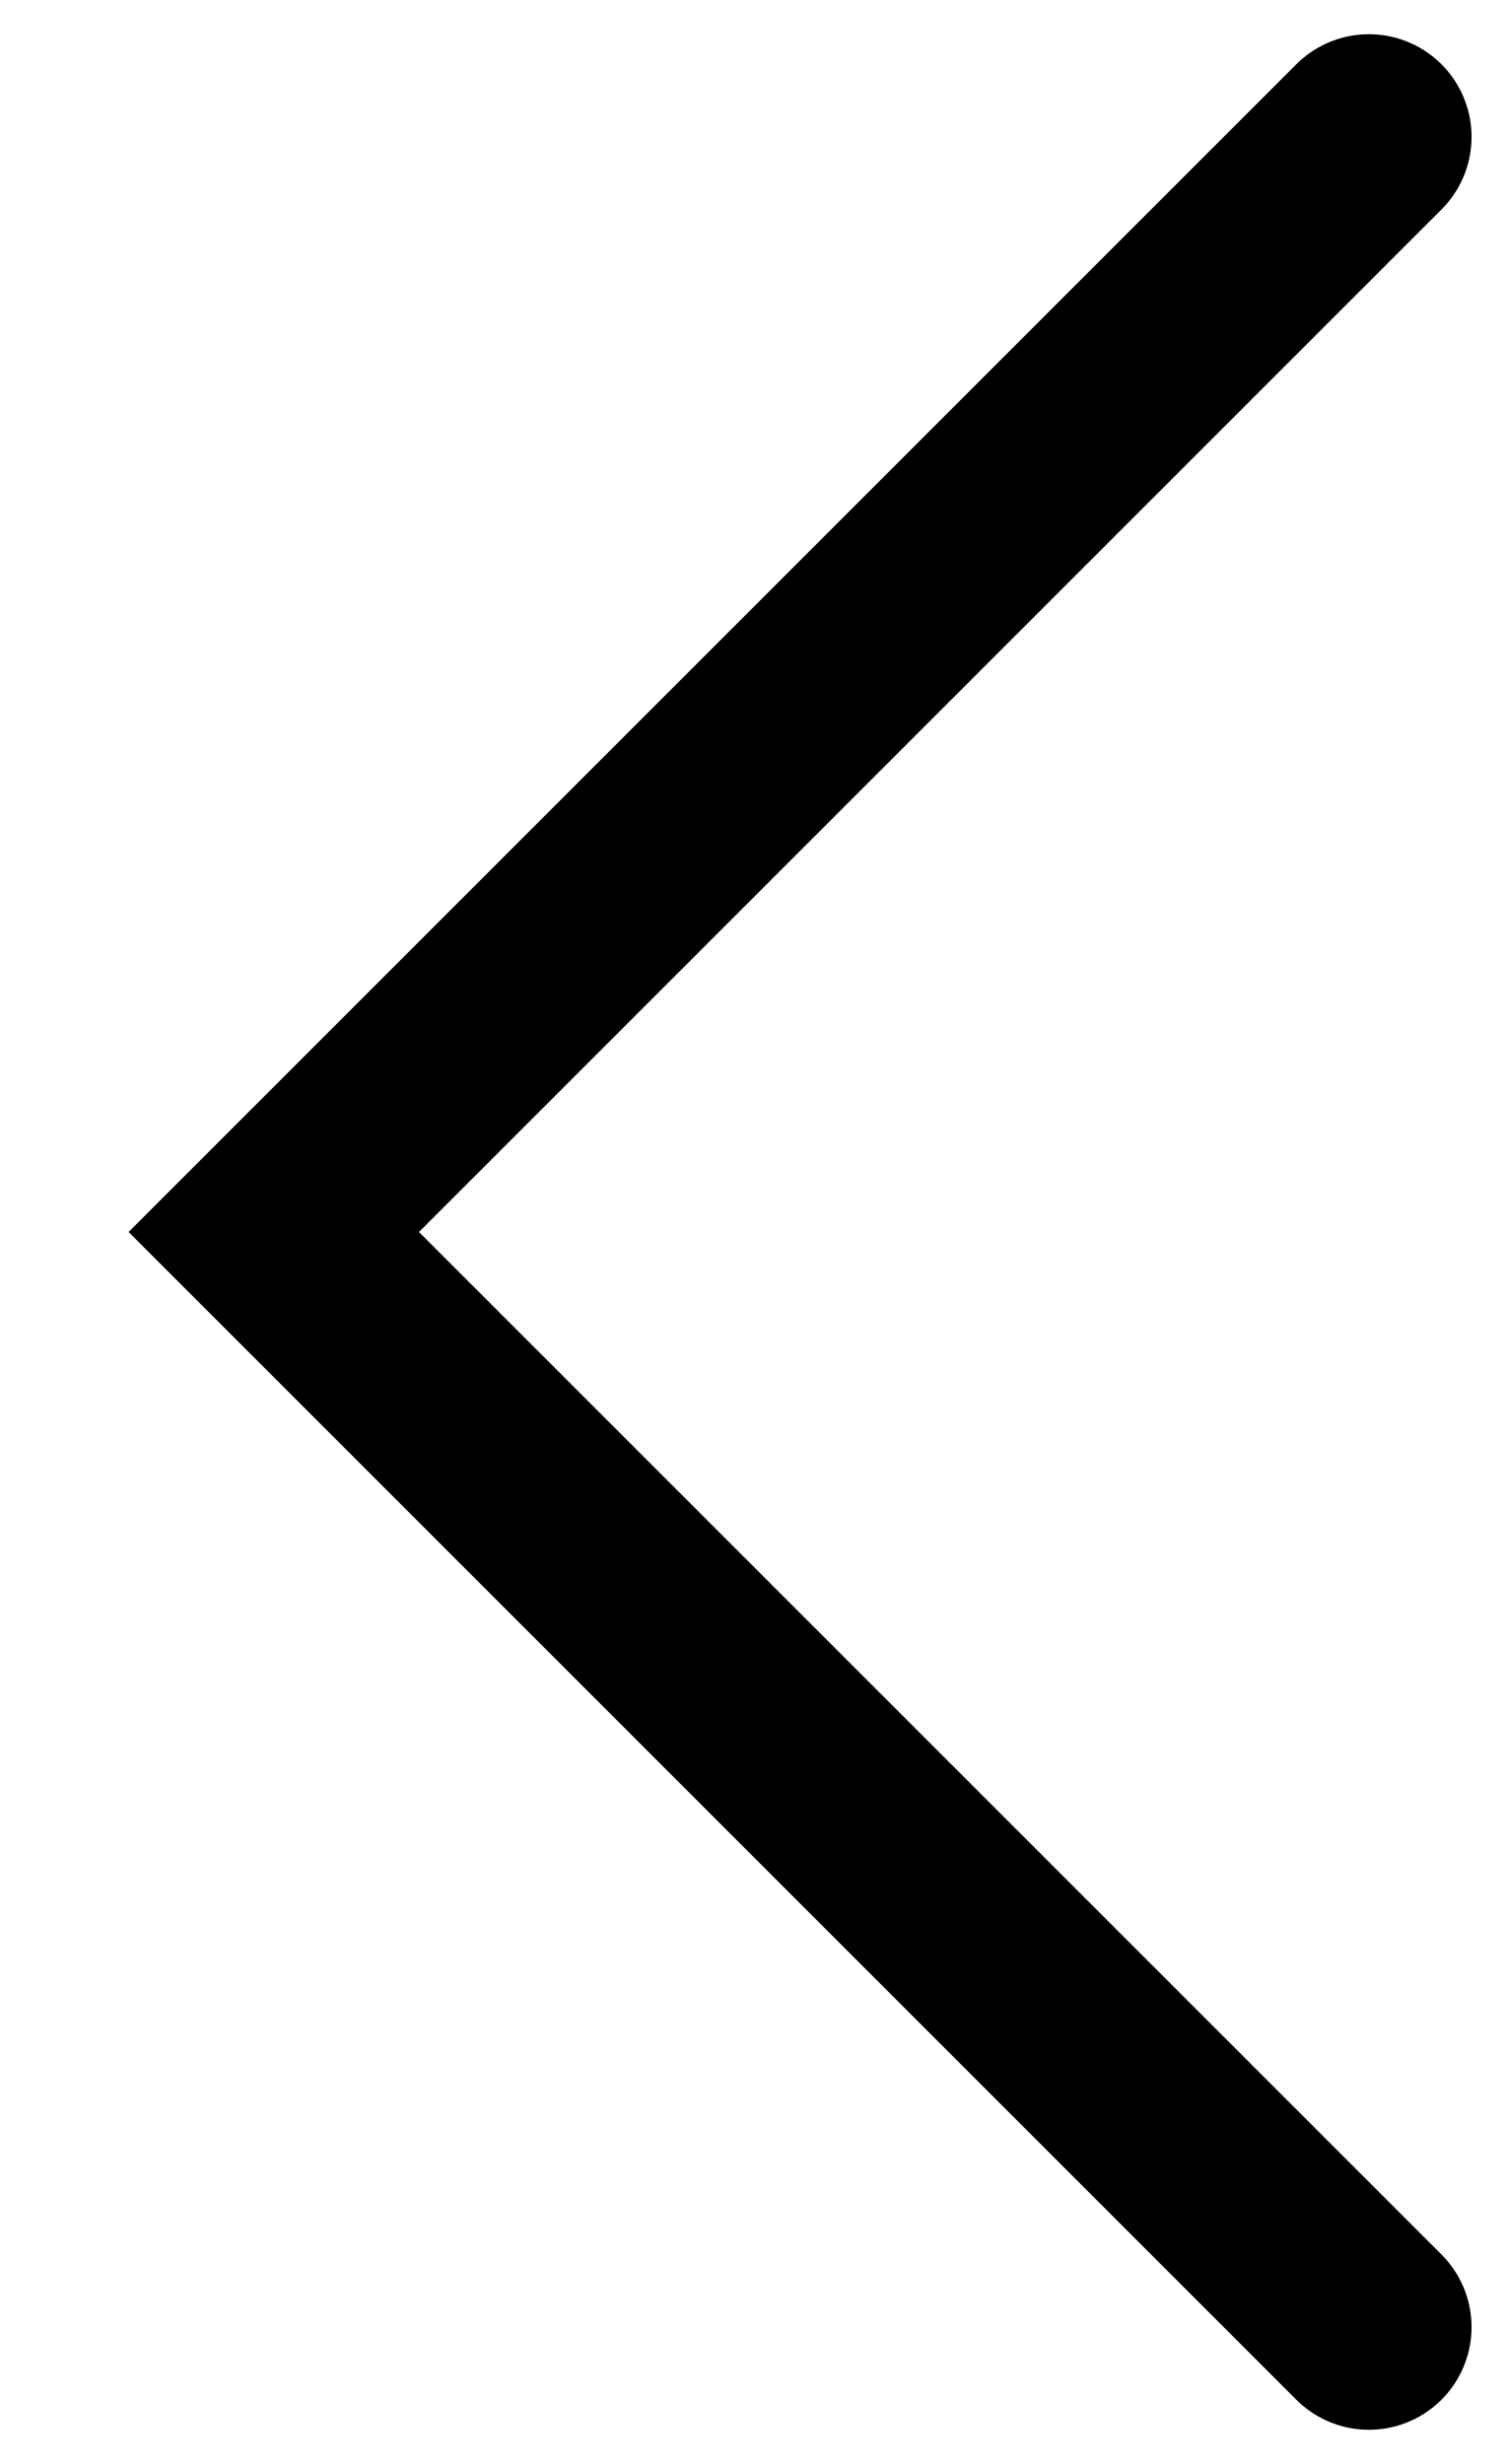
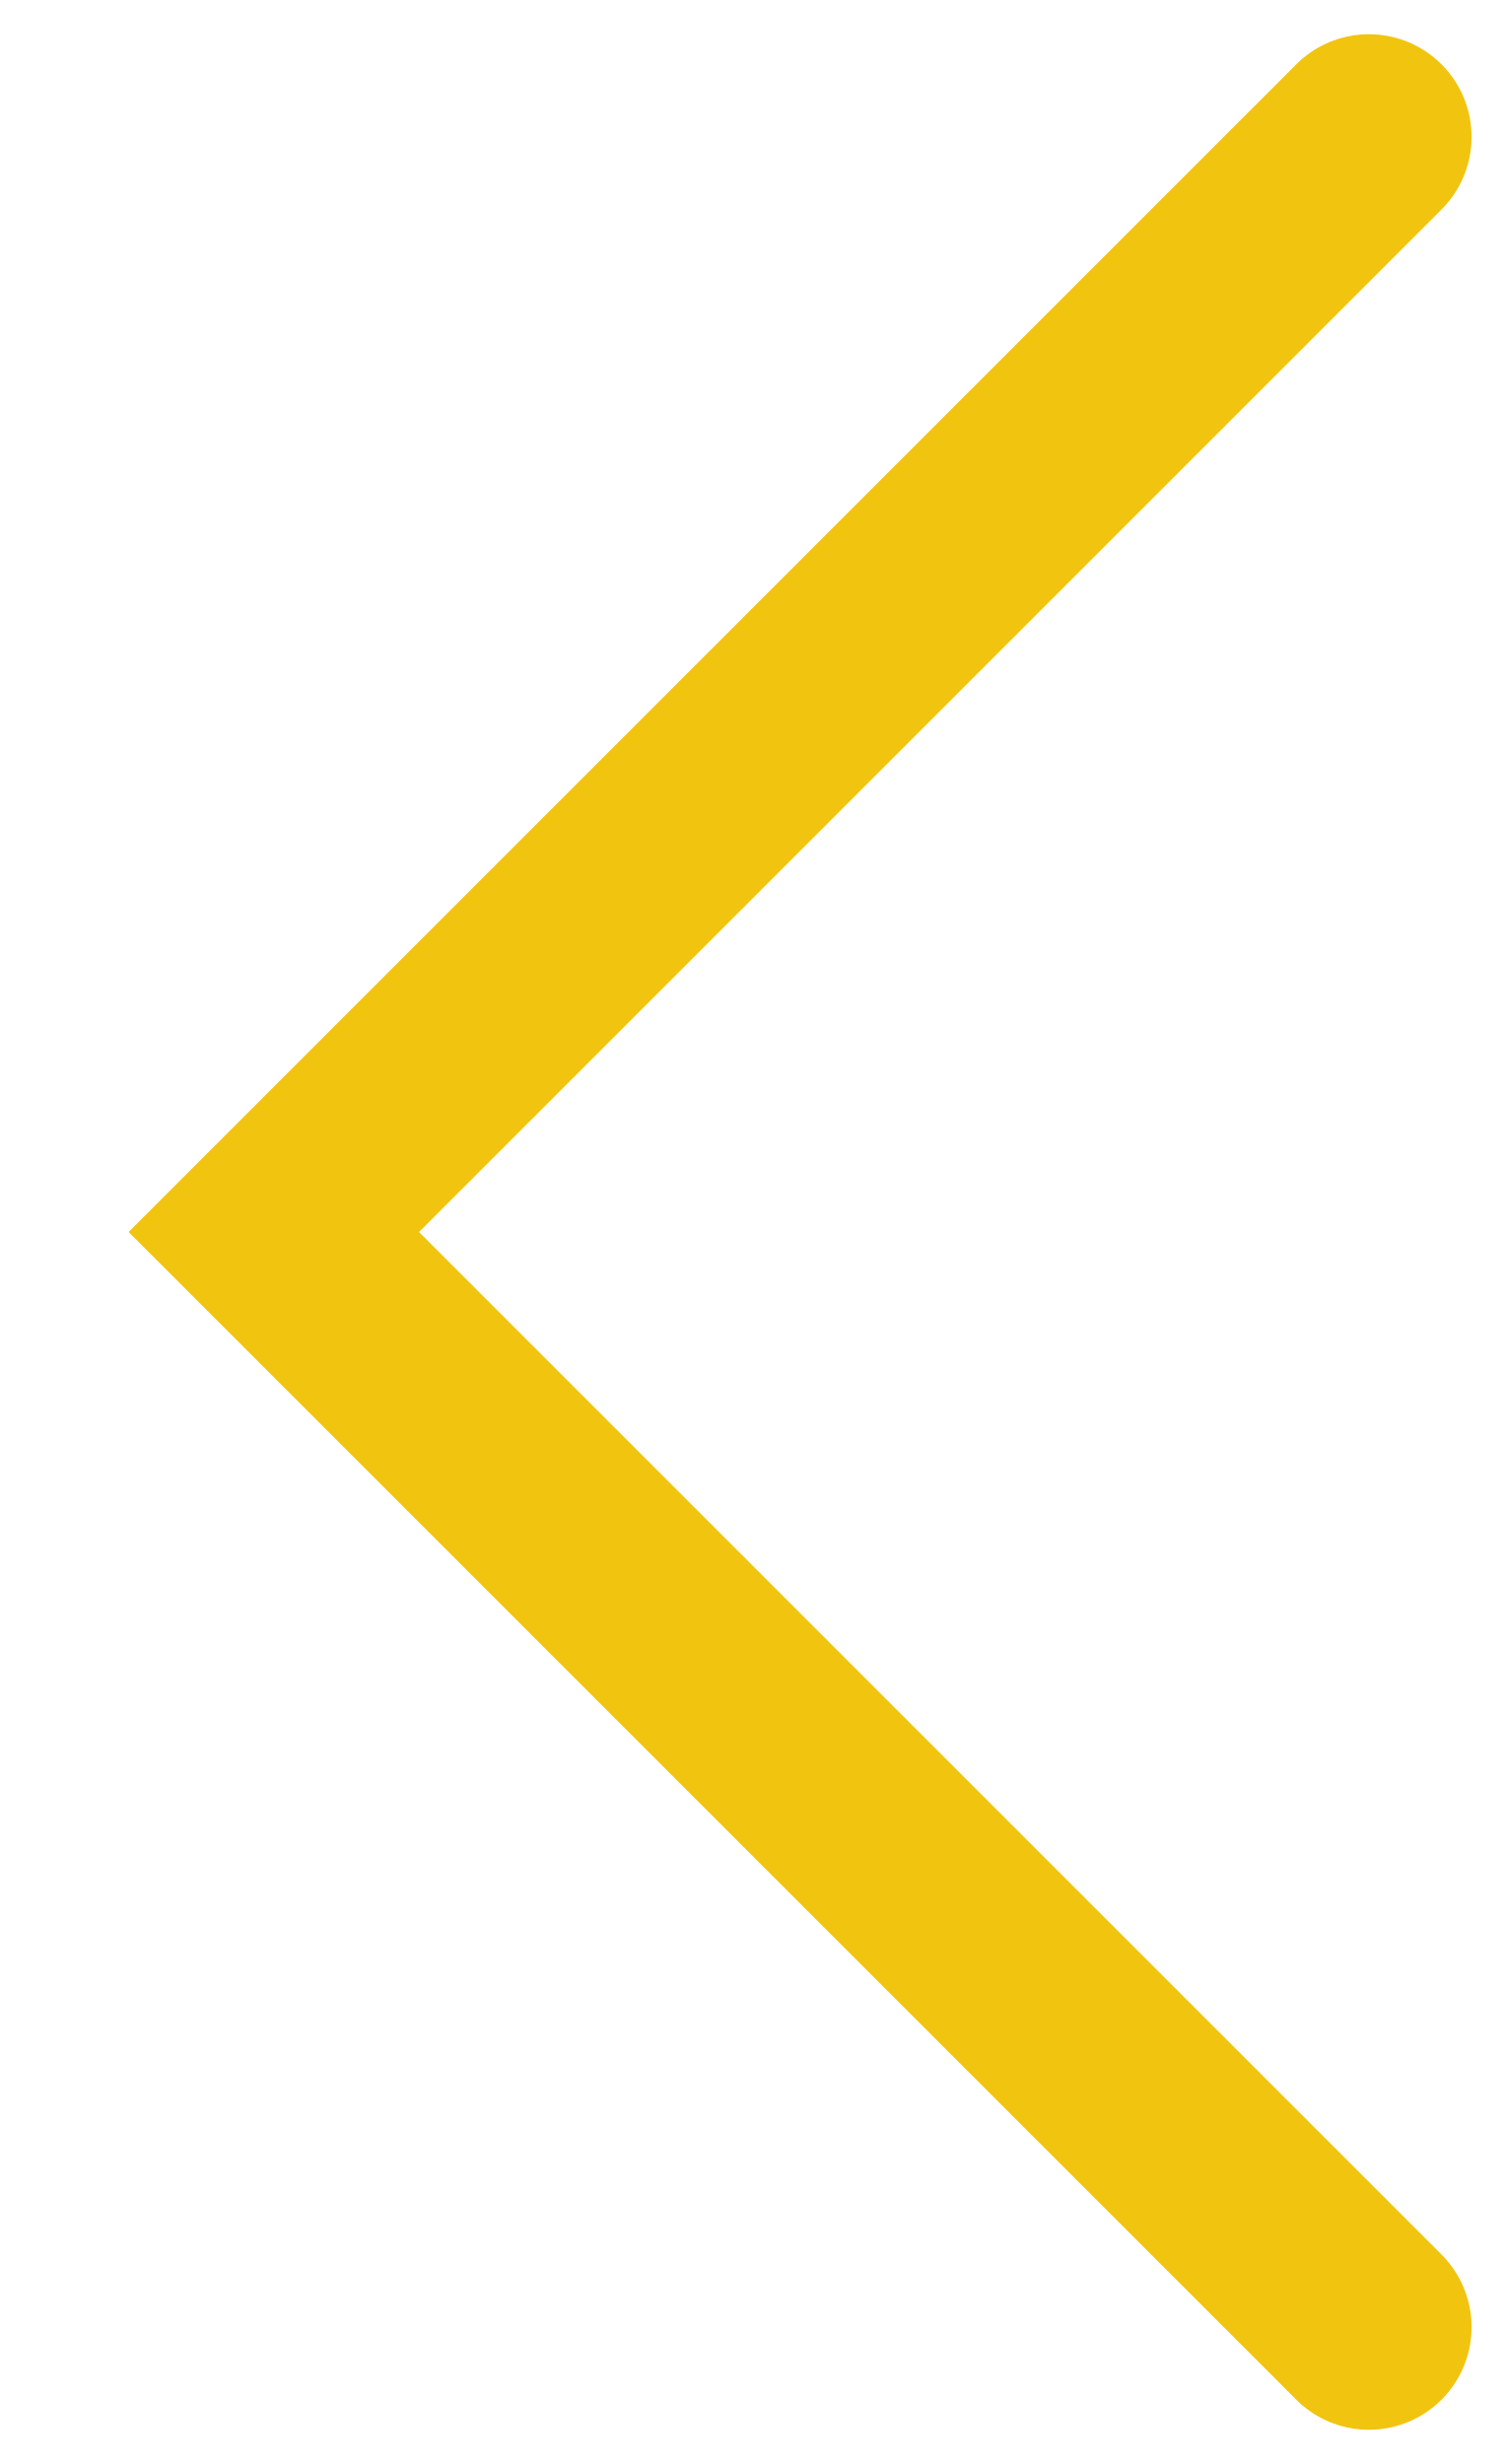
<svg xmlns="http://www.w3.org/2000/svg" width="11" height="18" viewBox="0 0 11 18" fill="none">
-   <path d="M10 17L2 9L10 1" stroke="black" stroke-width="1.5" stroke-miterlimit="10" stroke-linecap="round" />
+   <path d="M10 17L2 9L10 1" stroke="#F1C40F" stroke-width="1.5" stroke-miterlimit="10" stroke-linecap="round" />
</svg>
